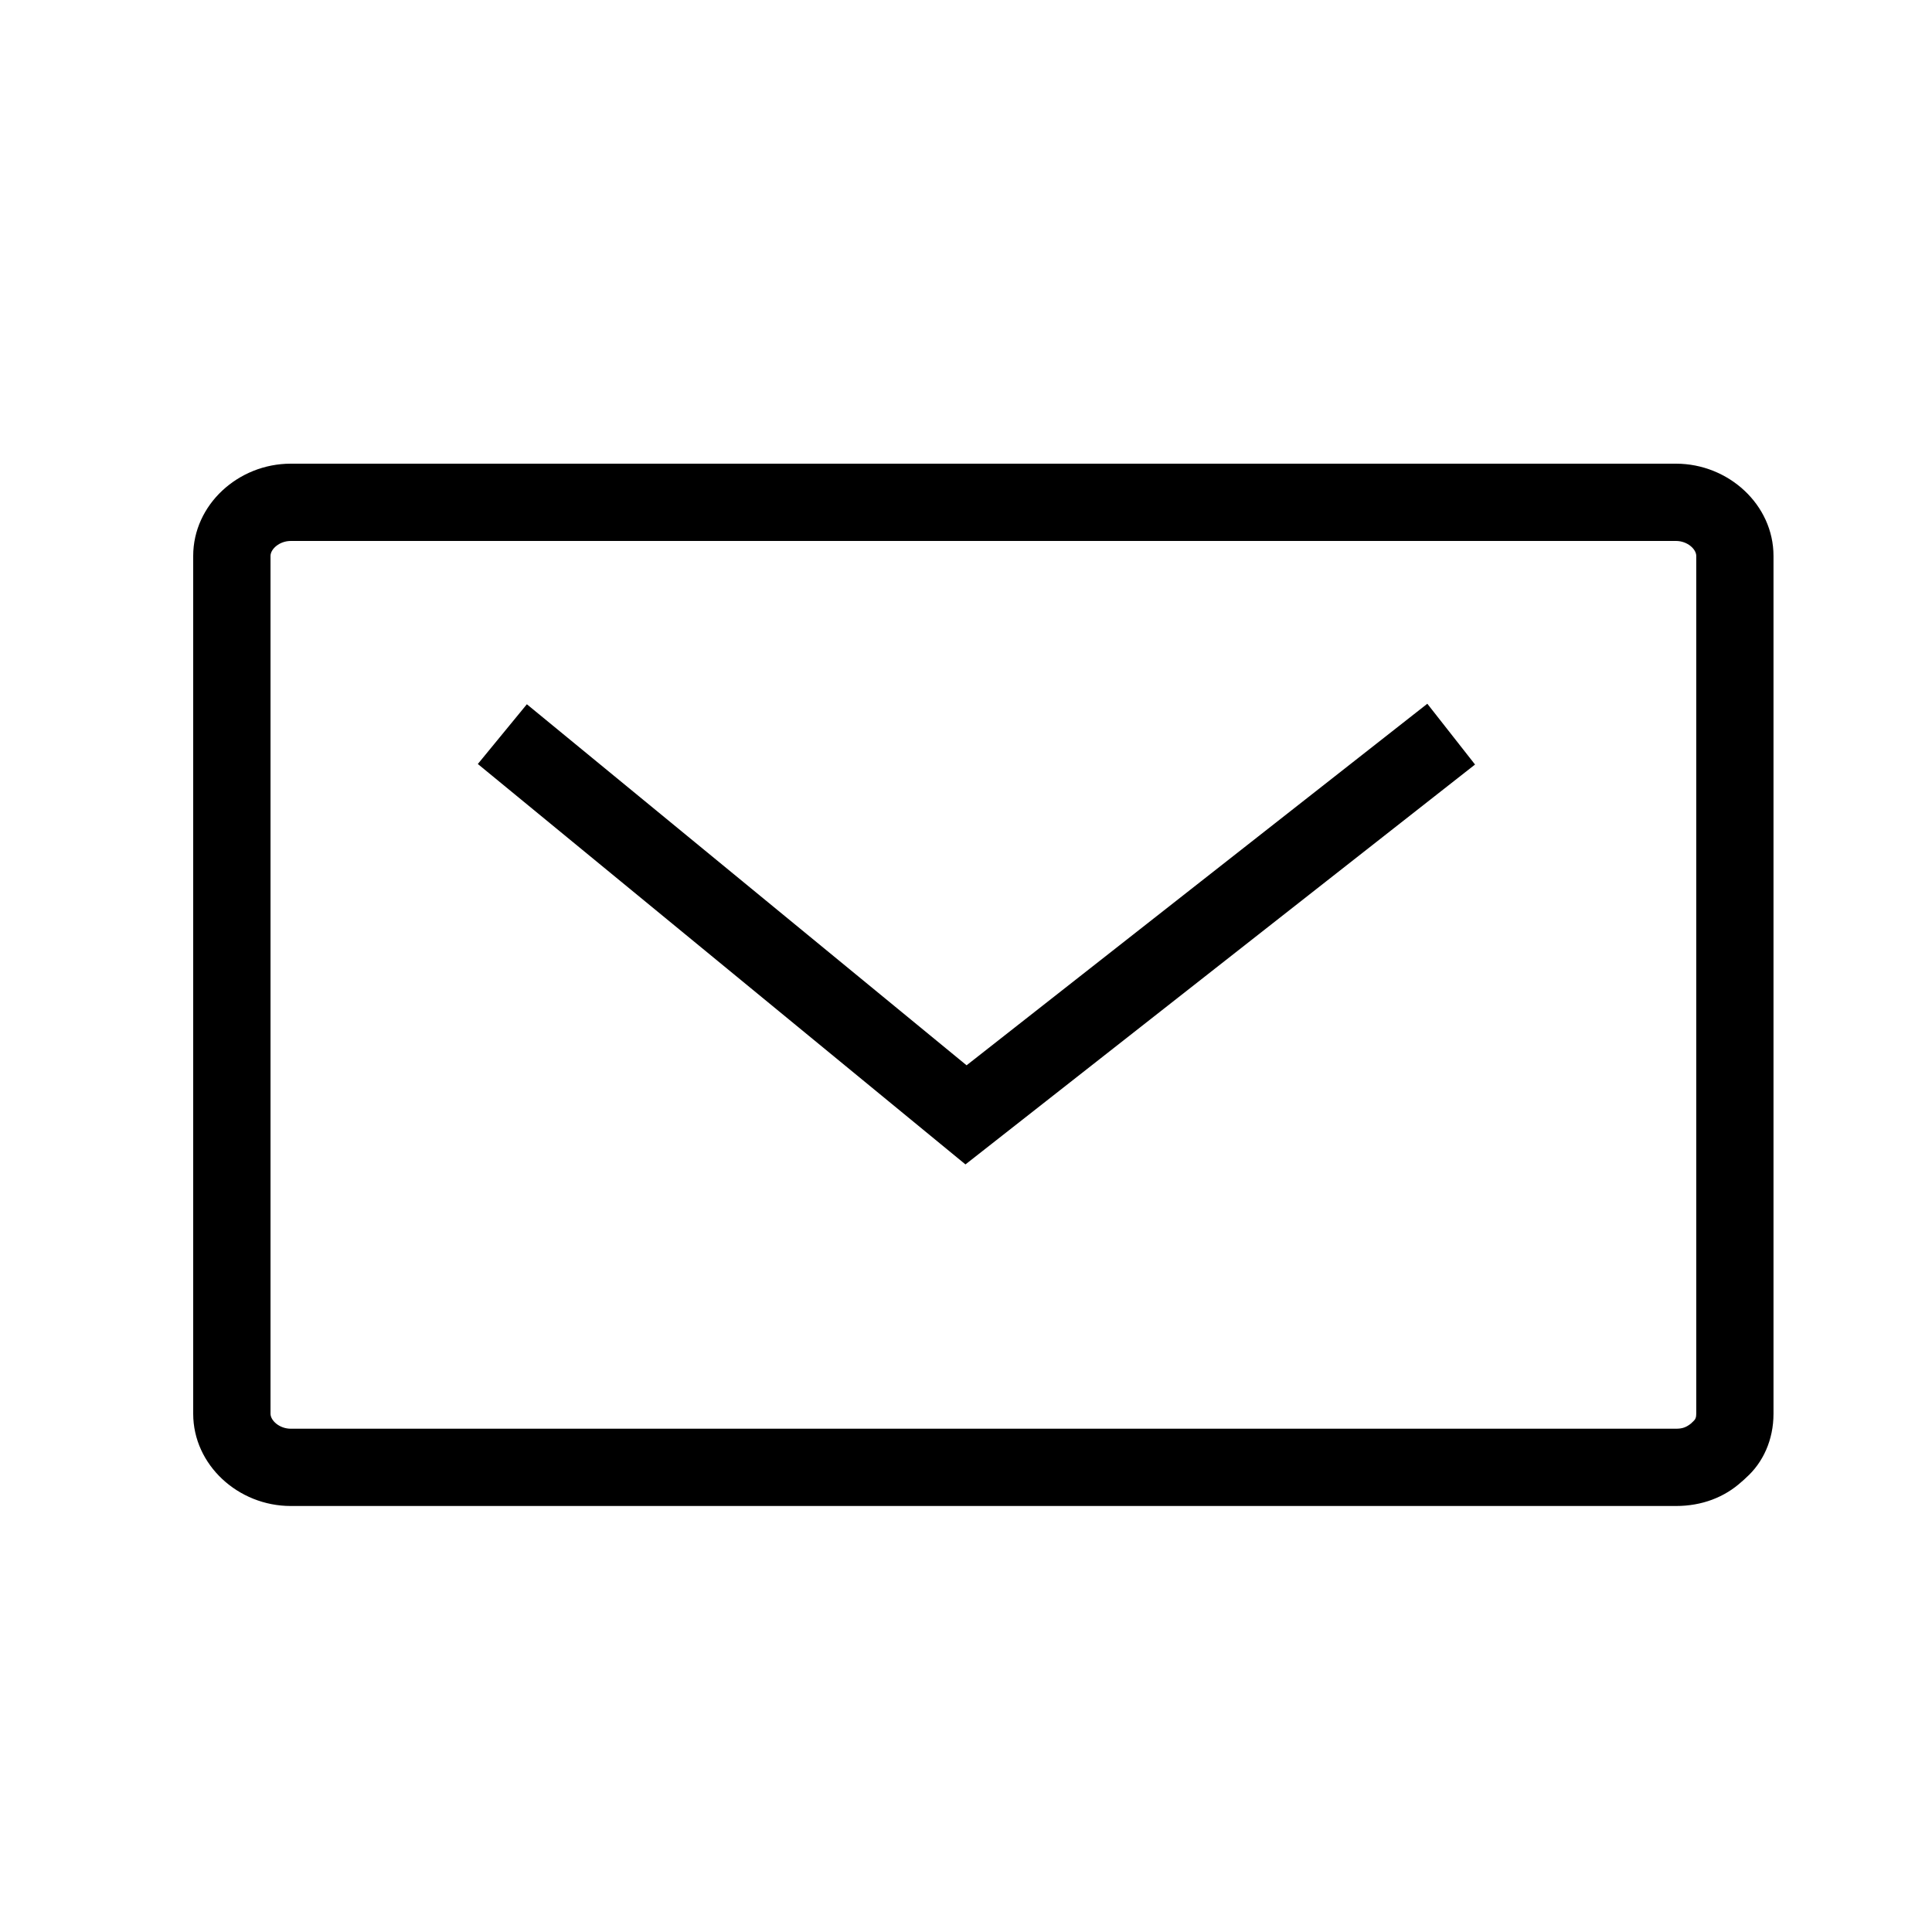
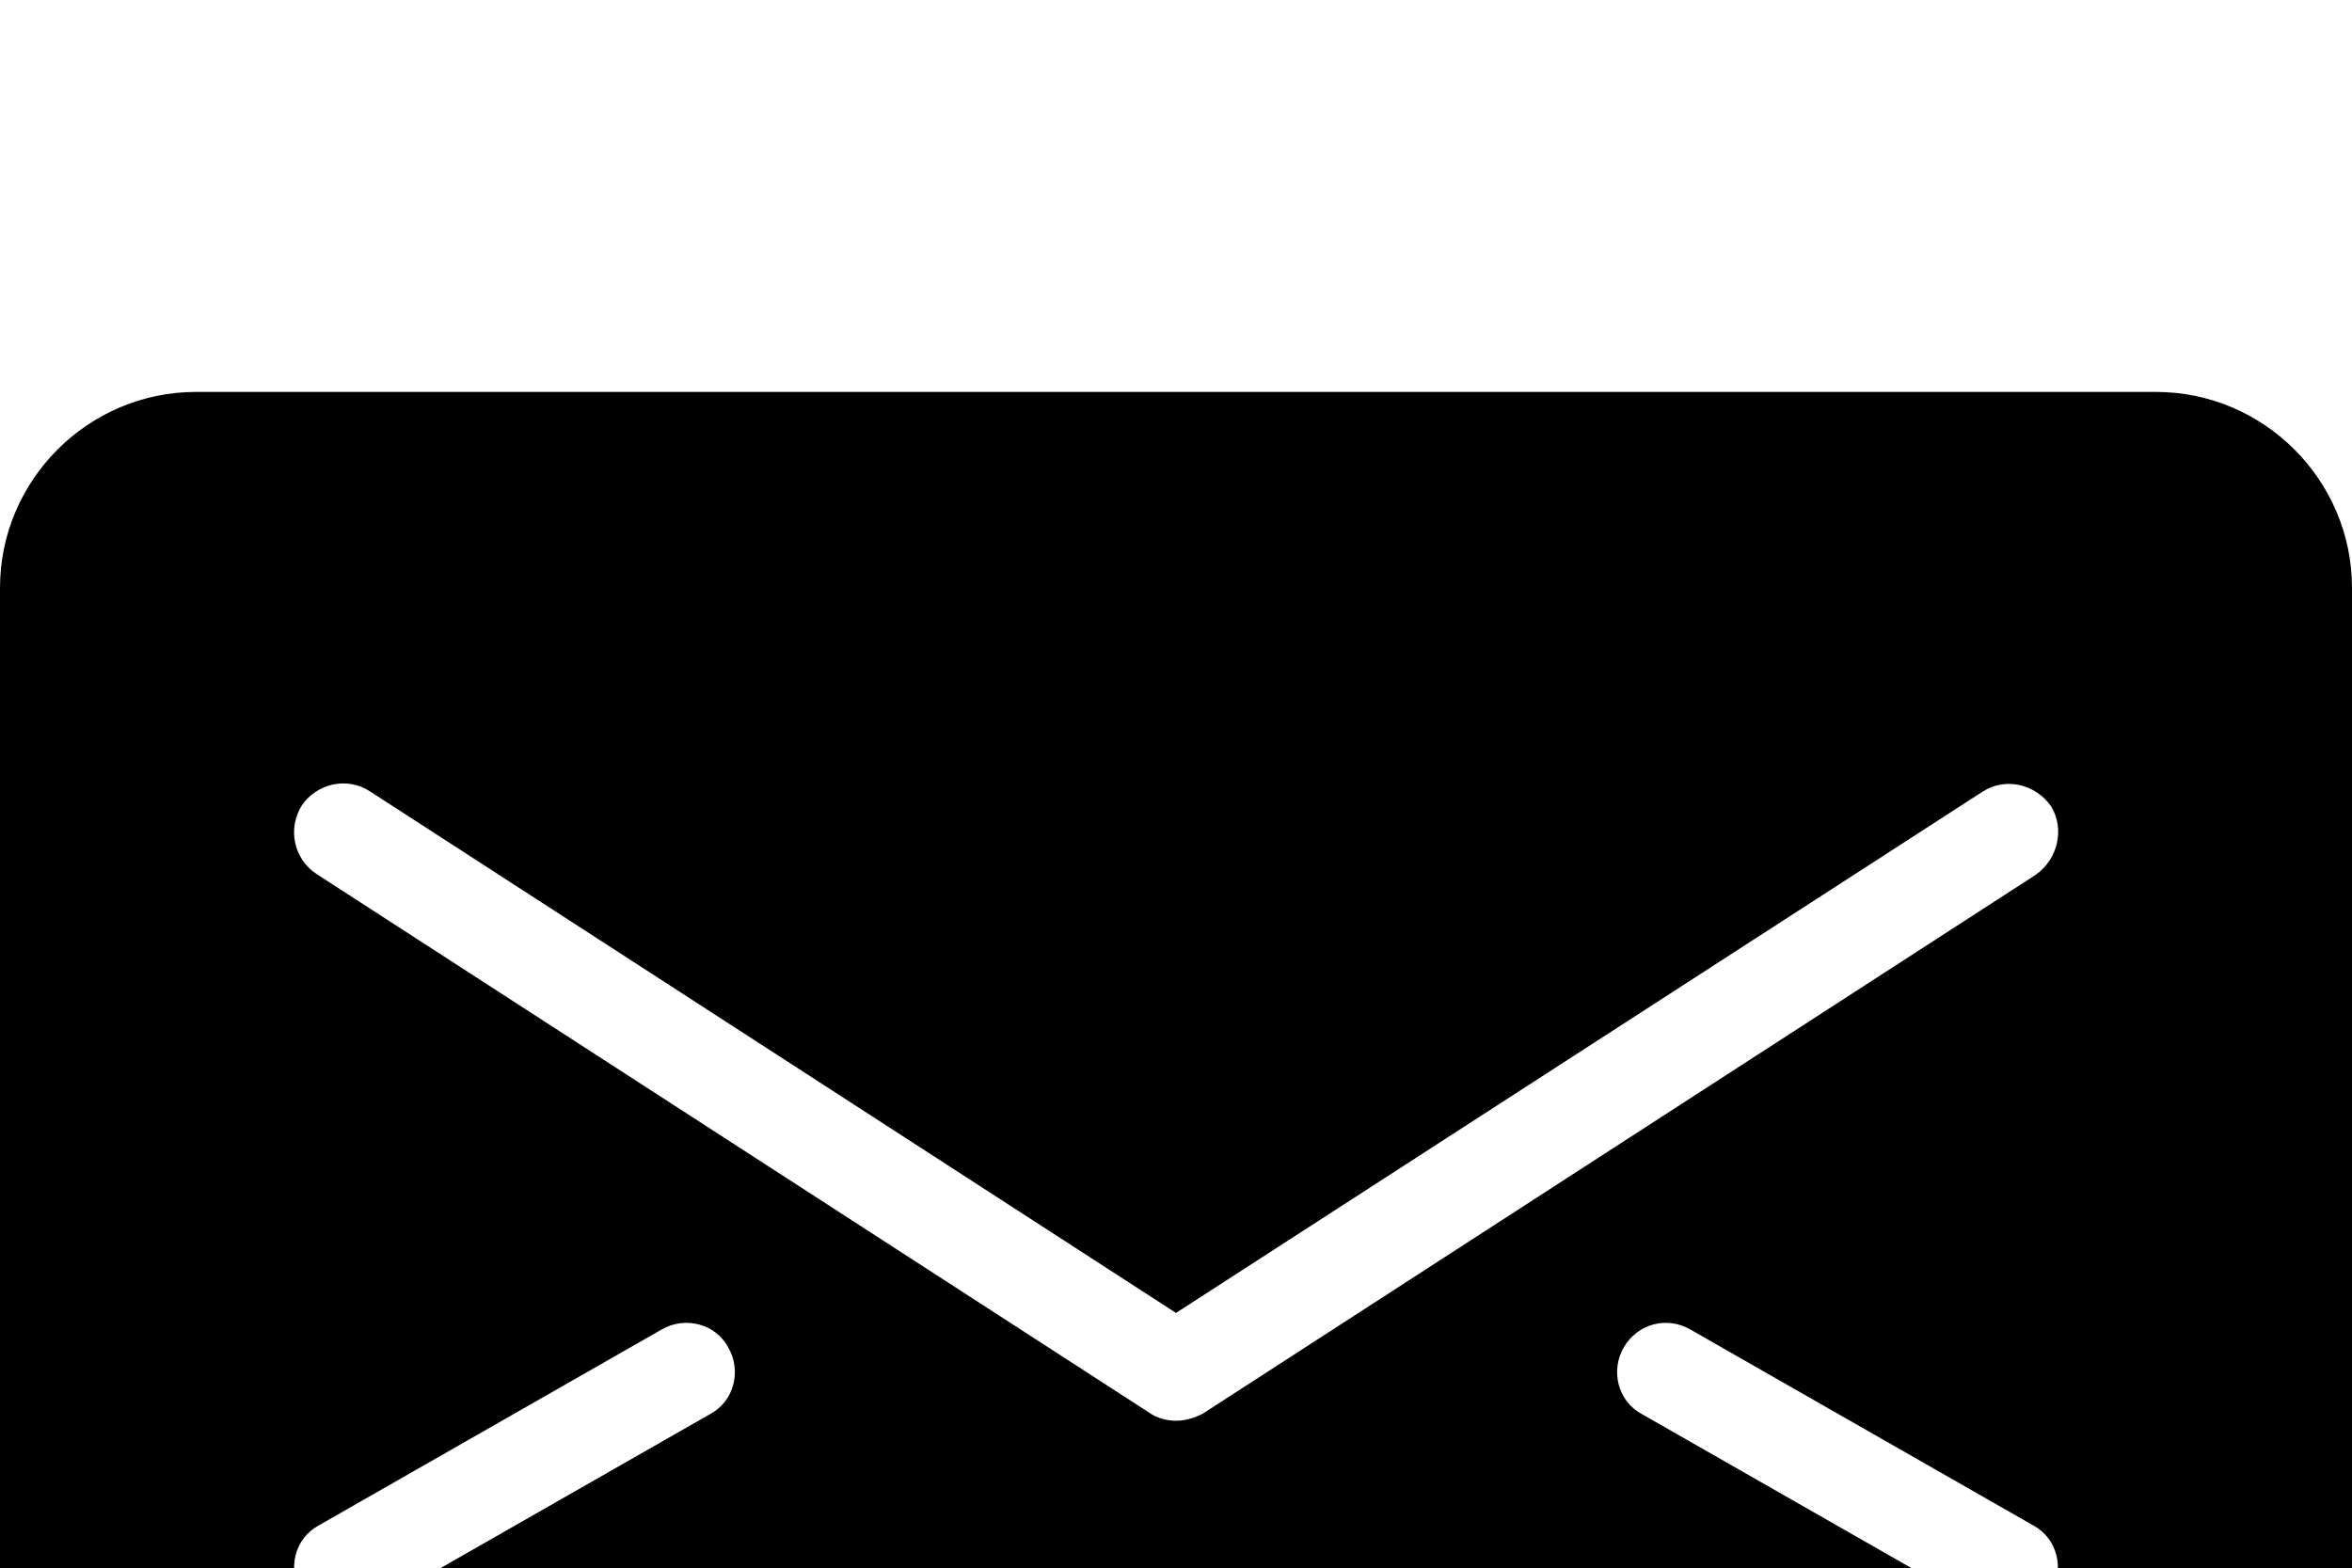
- <svg xmlns="http://www.w3.org/2000/svg" height="50" viewBox="0 0 50 50" width="50">
-   <path d="m45.174 38.257-.08.073c.014-.012.014-.012.008-.007-.026.023-.026.023-.022.018-.448.41-1.037.634-1.705.634h-35.851c-1.358 0-2.524-1.062-2.524-2.387v-22.201c0-1.326 1.167-2.387 2.524-2.387h35.851c1.357 0 2.523 1.062 2.523 2.387v22.201c0 .676-.271 1.265-.711 1.656-.021.021-.021.021-.034.032-0.0 0.0.005-.006.02-.02zm-1.392-1.436c.003-.003.007-.006.012-.011l.004-.003c-.003.002-.003.002.021-.02.057-.051.08-.1.08-.199v-22.201c0-.176-.231-.387-.523-.387h-35.851c-.293 0-.524.21-.524.387v22.201c0 .176.231.387.524.387h35.851c.159 0 .261-.033.391-.138.003-.003.006-.006.009-.009.001-.001.004-.004.008-.007zm-6.843-18.608 1.235 1.573-13.188 10.349-12.62-10.363 1.269-1.546 11.38 9.344z" />
+ <svg xmlns="http://www.w3.org/2000/svg" viewbox="0 0 24 24">
+   <path d="M22 4H2C.9 4 0 4.9 0 6v12c0 1.1.9 2 2 2h20c1.1 0 2-.9 2-2V6c0-1.1-.9-2-2-2zM7.25 14.43l-3.5 2c-.08.05-.17.07-.25.07-.17 0-.34-.1-.43-.25-.14-.24-.06-.55.18-.68l3.5-2c.24-.14.55-.06.68.18.14.24.06.55-.18.68zm4.75.07c-.1 0-.2-.03-.27-.08l-8.5-5.5c-.23-.15-.3-.46-.15-.7.15-.22.46-.3.7-.14L12 13.4l8.23-5.32c.23-.15.54-.08.7.15.14.23.07.54-.16.7l-8.5 5.5c-.08.04-.17.07-.27.07zm8.93 1.75c-.1.16-.26.25-.43.25-.08 0-.17-.02-.25-.07l-3.5-2c-.24-.13-.32-.44-.18-.68s.44-.32.68-.18l3.5 2c.24.13.32.44.18.68z" />
</svg>
